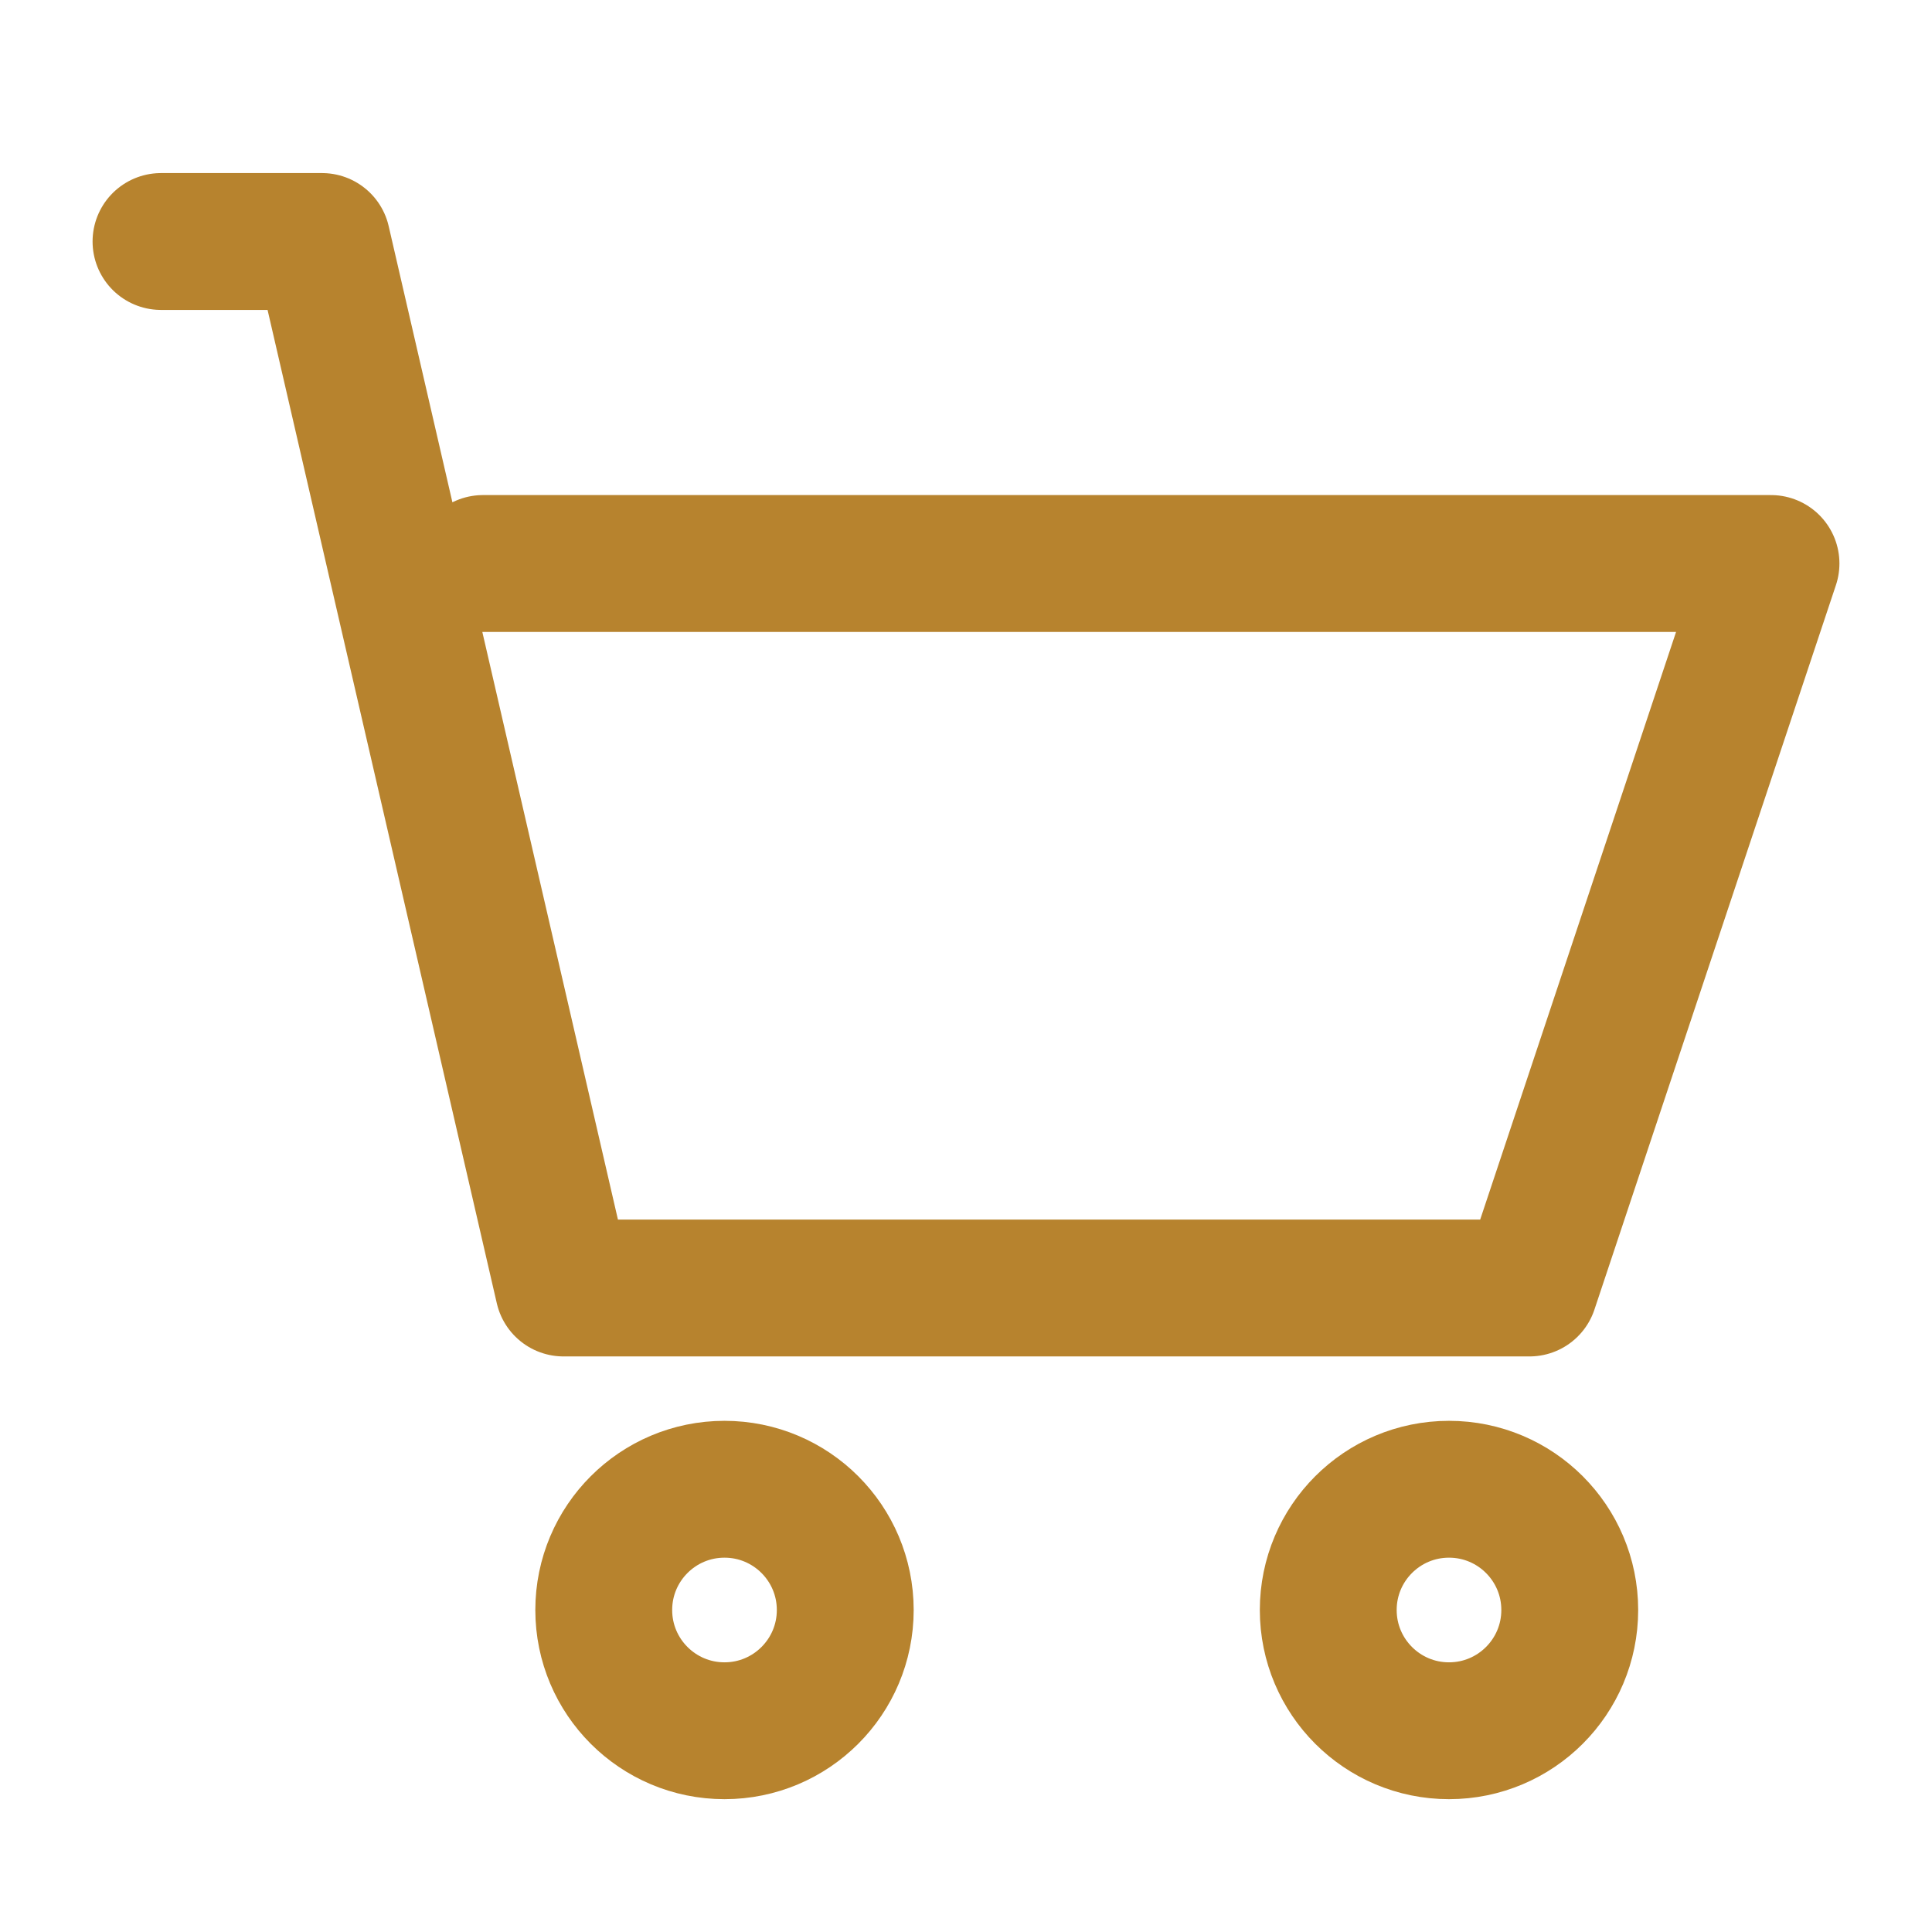
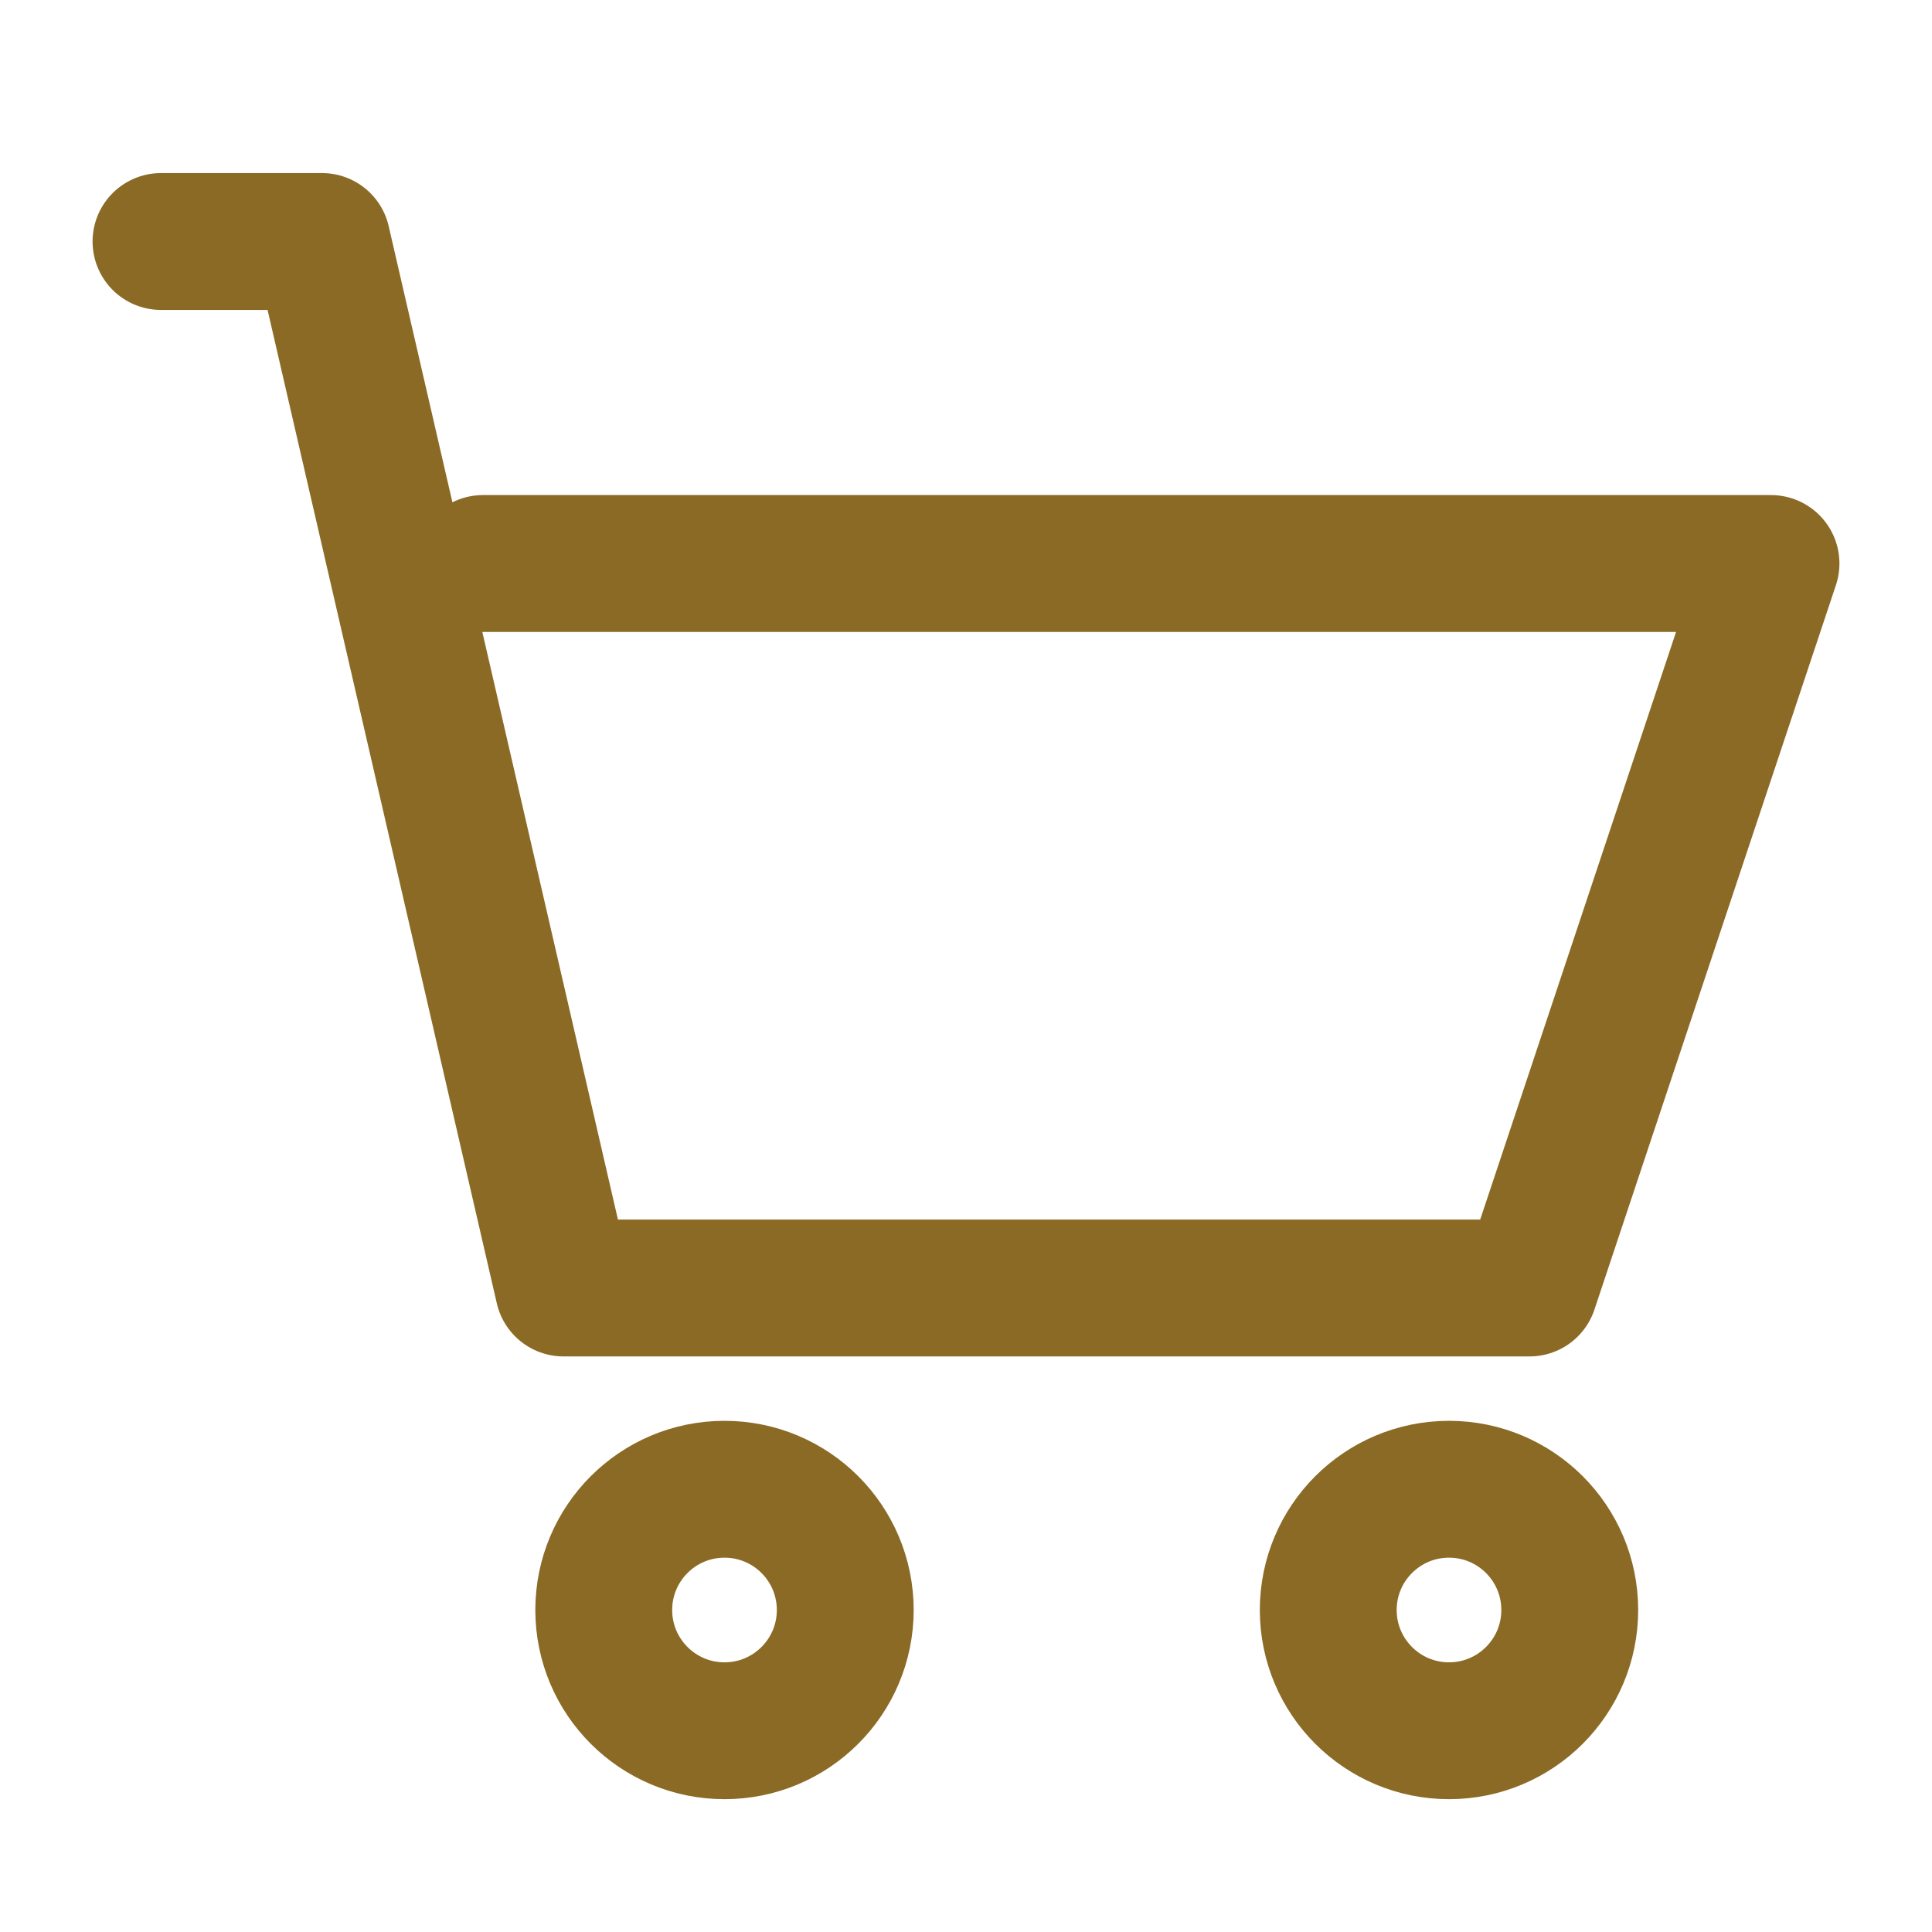
- <svg xmlns="http://www.w3.org/2000/svg" viewBox="0 0 24 24" fill="none" stroke="#B7832E" stroke-width="1.7" stroke-linecap="round" stroke-linejoin="round">
+ <svg xmlns="http://www.w3.org/2000/svg" viewBox="0 0 24 24" fill="none" stroke="#8a6a24" stroke-width="1.7" stroke-linecap="round" stroke-linejoin="round">
  <path d="M2 3h2l3 13h12l3-9H6" />
  <circle cx="9" cy="20" r="1.5" />
  <circle cx="18" cy="20" r="1.5" />
</svg>
